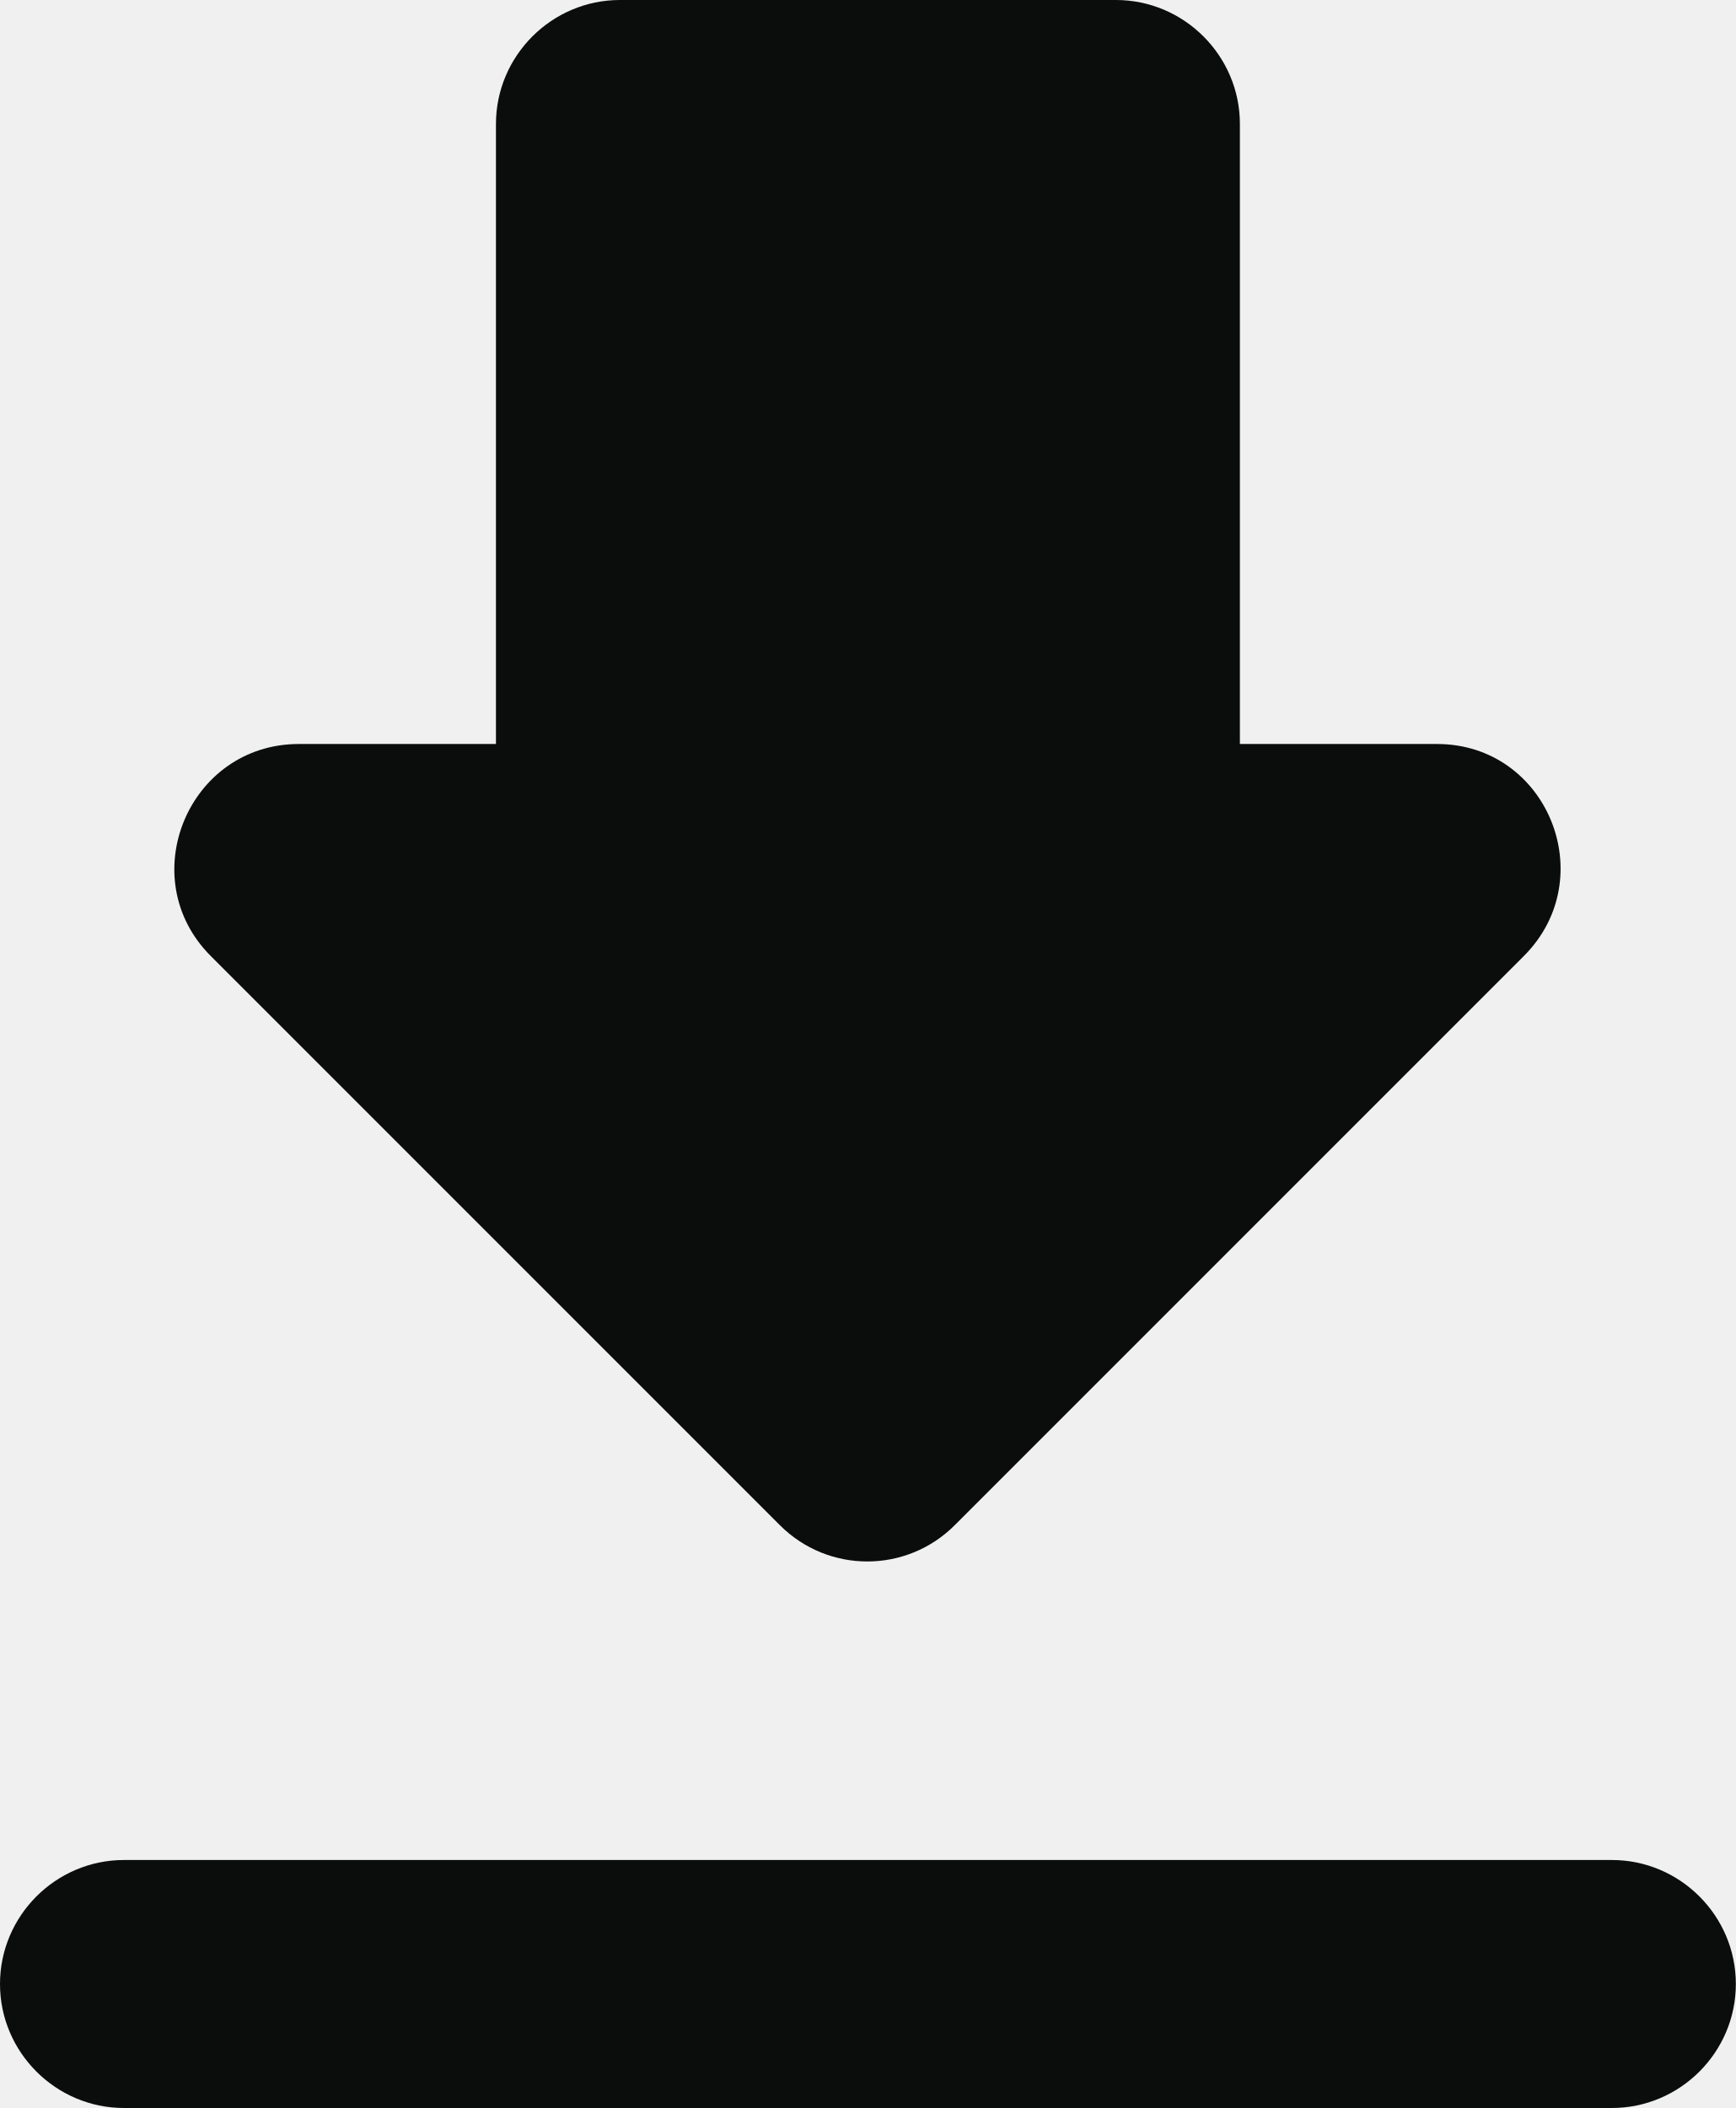
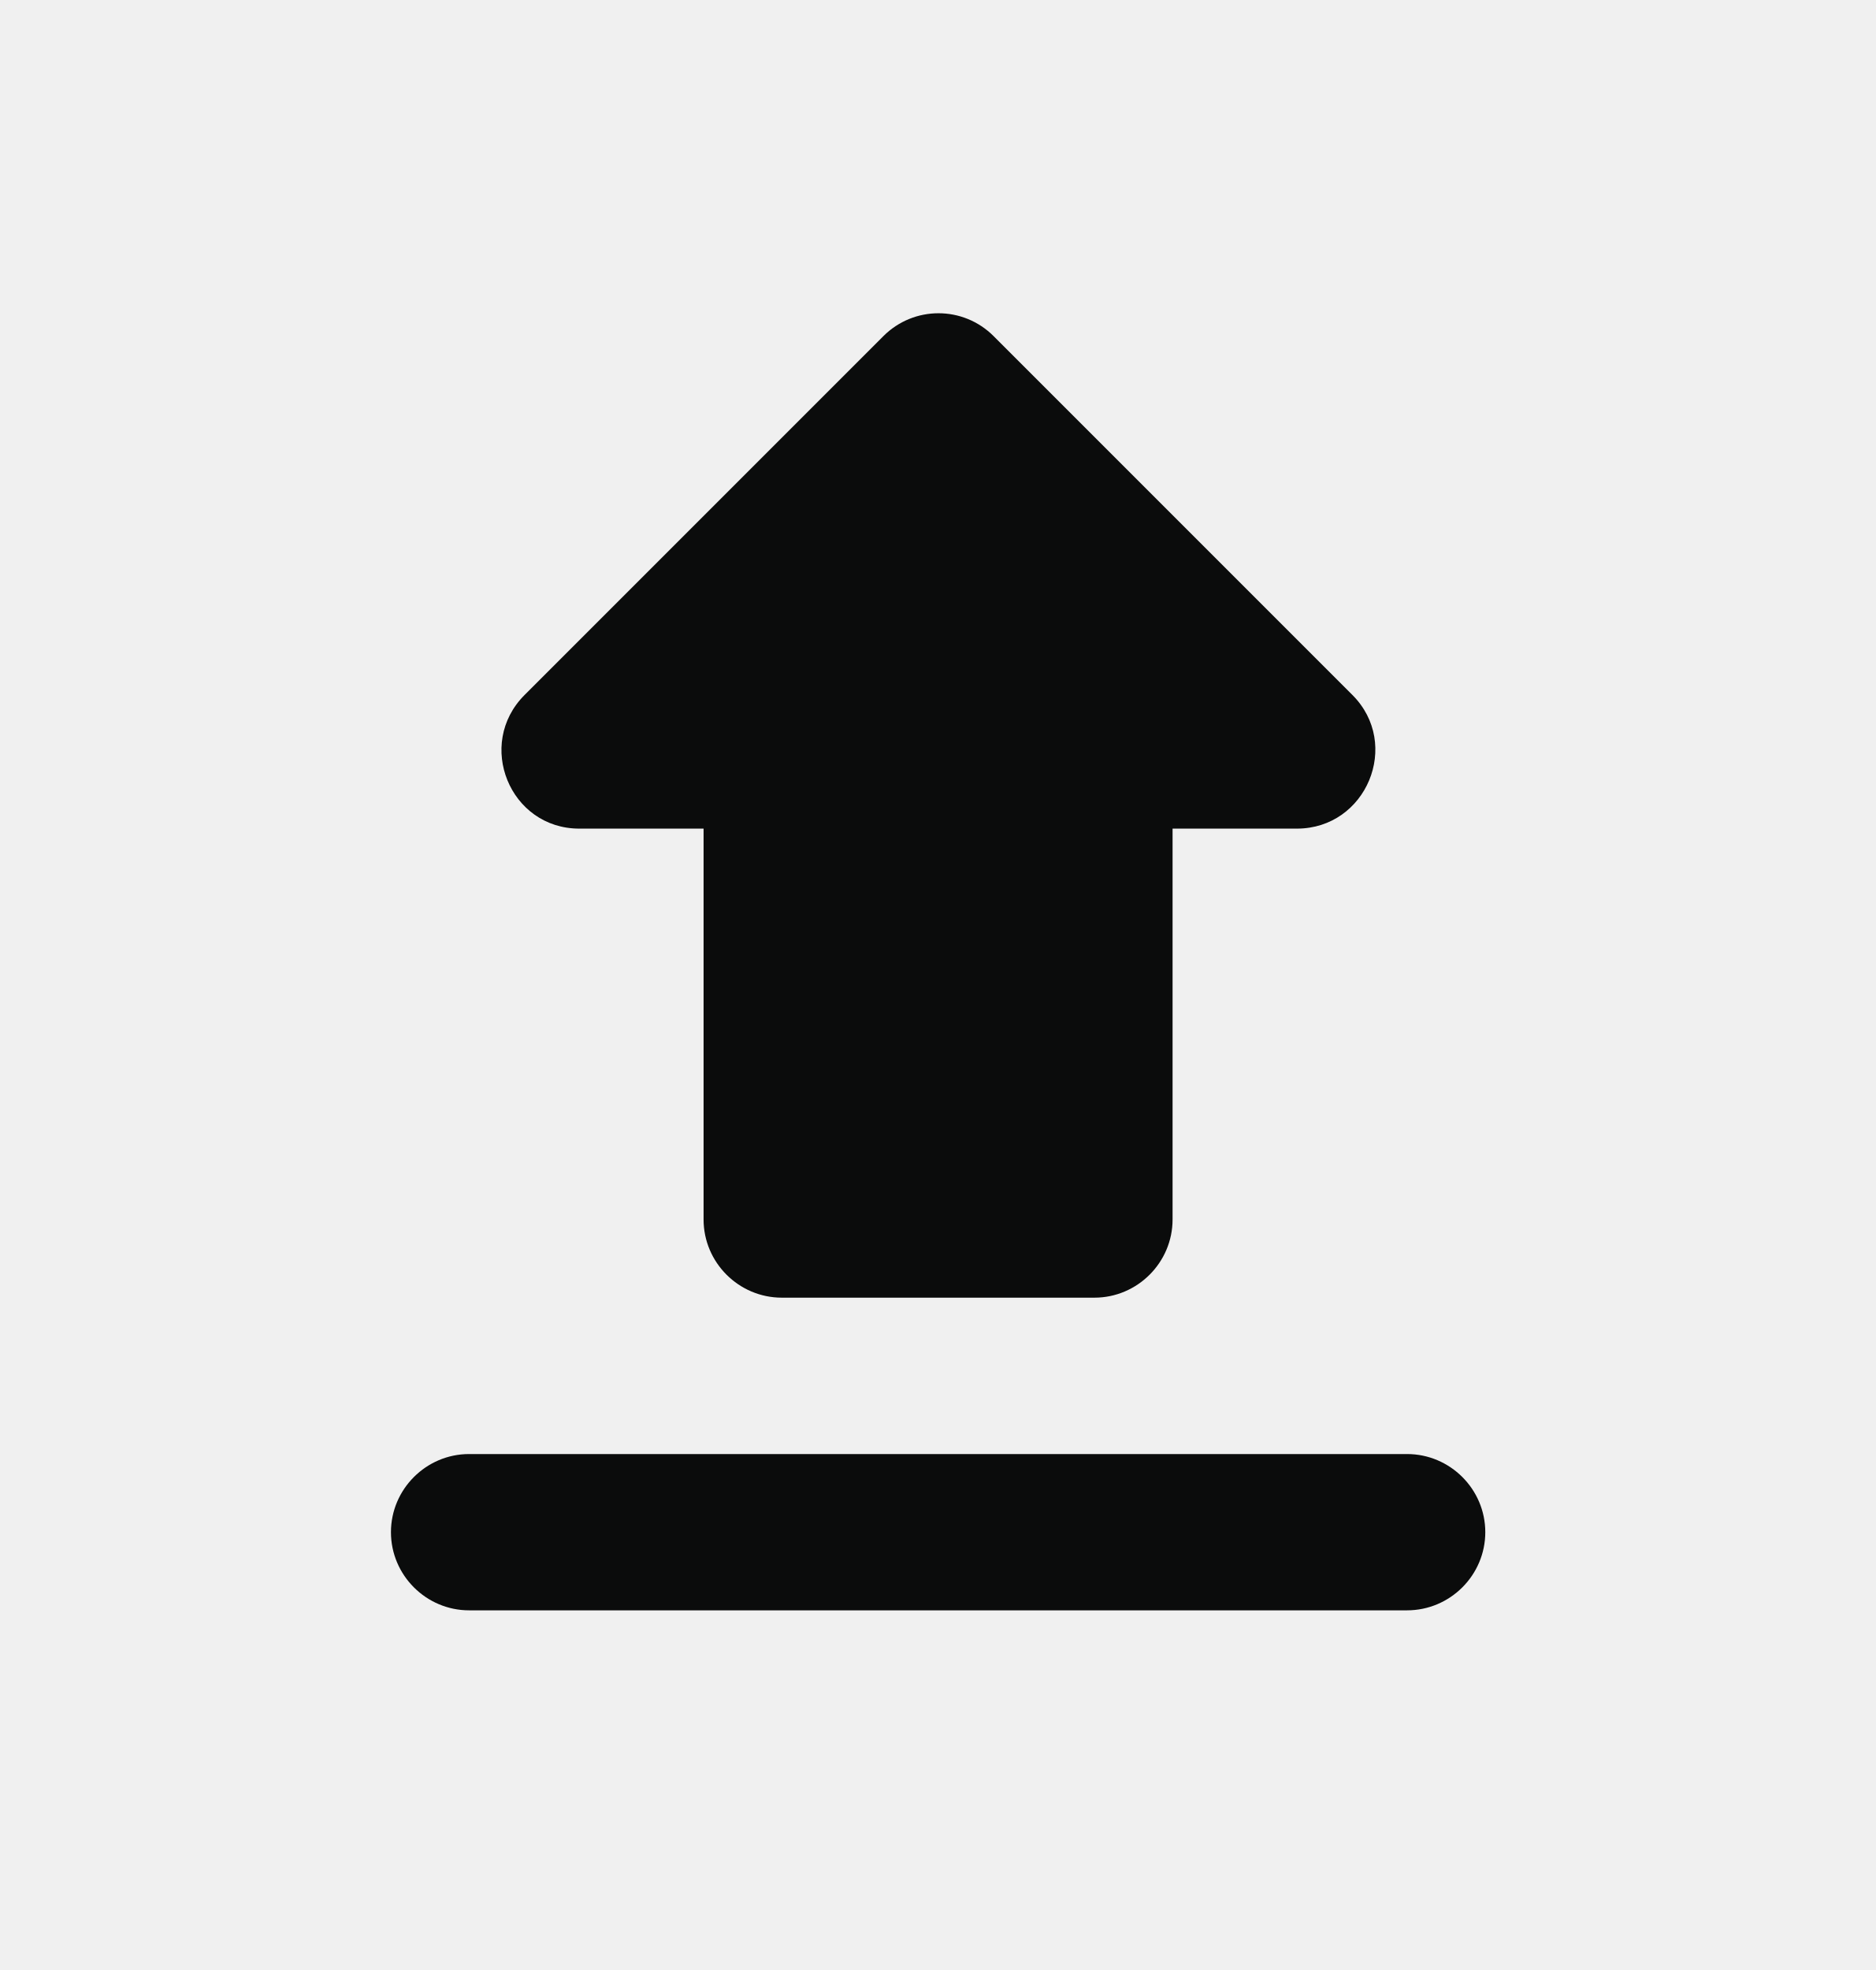
- <svg xmlns="http://www.w3.org/2000/svg" width="28" height="34" viewBox="0 0 28 34" fill="none">
-   <path d="M23.18 12H20V2C20 0.9 19.1 0 18 0H10C8.9 0 8 0.9 8 2V12H4.82C3.04 12 2.14 14.16 3.4 15.42L12.58 24.6C13.36 25.38 14.62 25.38 15.4 24.6L24.58 15.42C25.84 14.16 24.96 12 23.18 12ZM0 32C0 33.1 0.9 34 2 34H26C27.1 34 28 33.1 28 32C28 30.9 27.1 30 26 30H2C0.9 30 0 30.9 0 32Z" fill="#0B0C0C" />
+ <svg xmlns="http://www.w3.org/2000/svg" width="20" height="21" viewBox="0 0 20 21" fill="none">
+   <g clip-path="url(#clip0_2352_37373)">
+     <path d="M8.335 13.833H11.668C12.126 13.833 12.501 13.458 12.501 13V8.833H13.826C14.568 8.833 14.943 7.933 14.418 7.408L10.593 3.583C10.268 3.258 9.743 3.258 9.418 3.583L5.593 7.408C5.068 7.933 5.435 8.833 6.176 8.833H7.501V13C7.501 13.458 7.876 13.833 8.335 13.833ZM5.001 15.5H15.001C15.46 15.5 15.835 15.875 15.835 16.333C15.835 16.791 15.46 17.166 15.001 17.166H5.001C4.543 17.166 4.168 16.791 4.168 16.333C4.168 15.875 4.543 15.5 5.001 15.5Z" fill="#0B0C0C" />
+   </g>
+   <defs>
+     <clipPath id="clip0_2352_37373">
+       <rect width="20" height="20" fill="white" transform="translate(0 0.5)" />
+     </clipPath>
+   </defs>
</svg>
